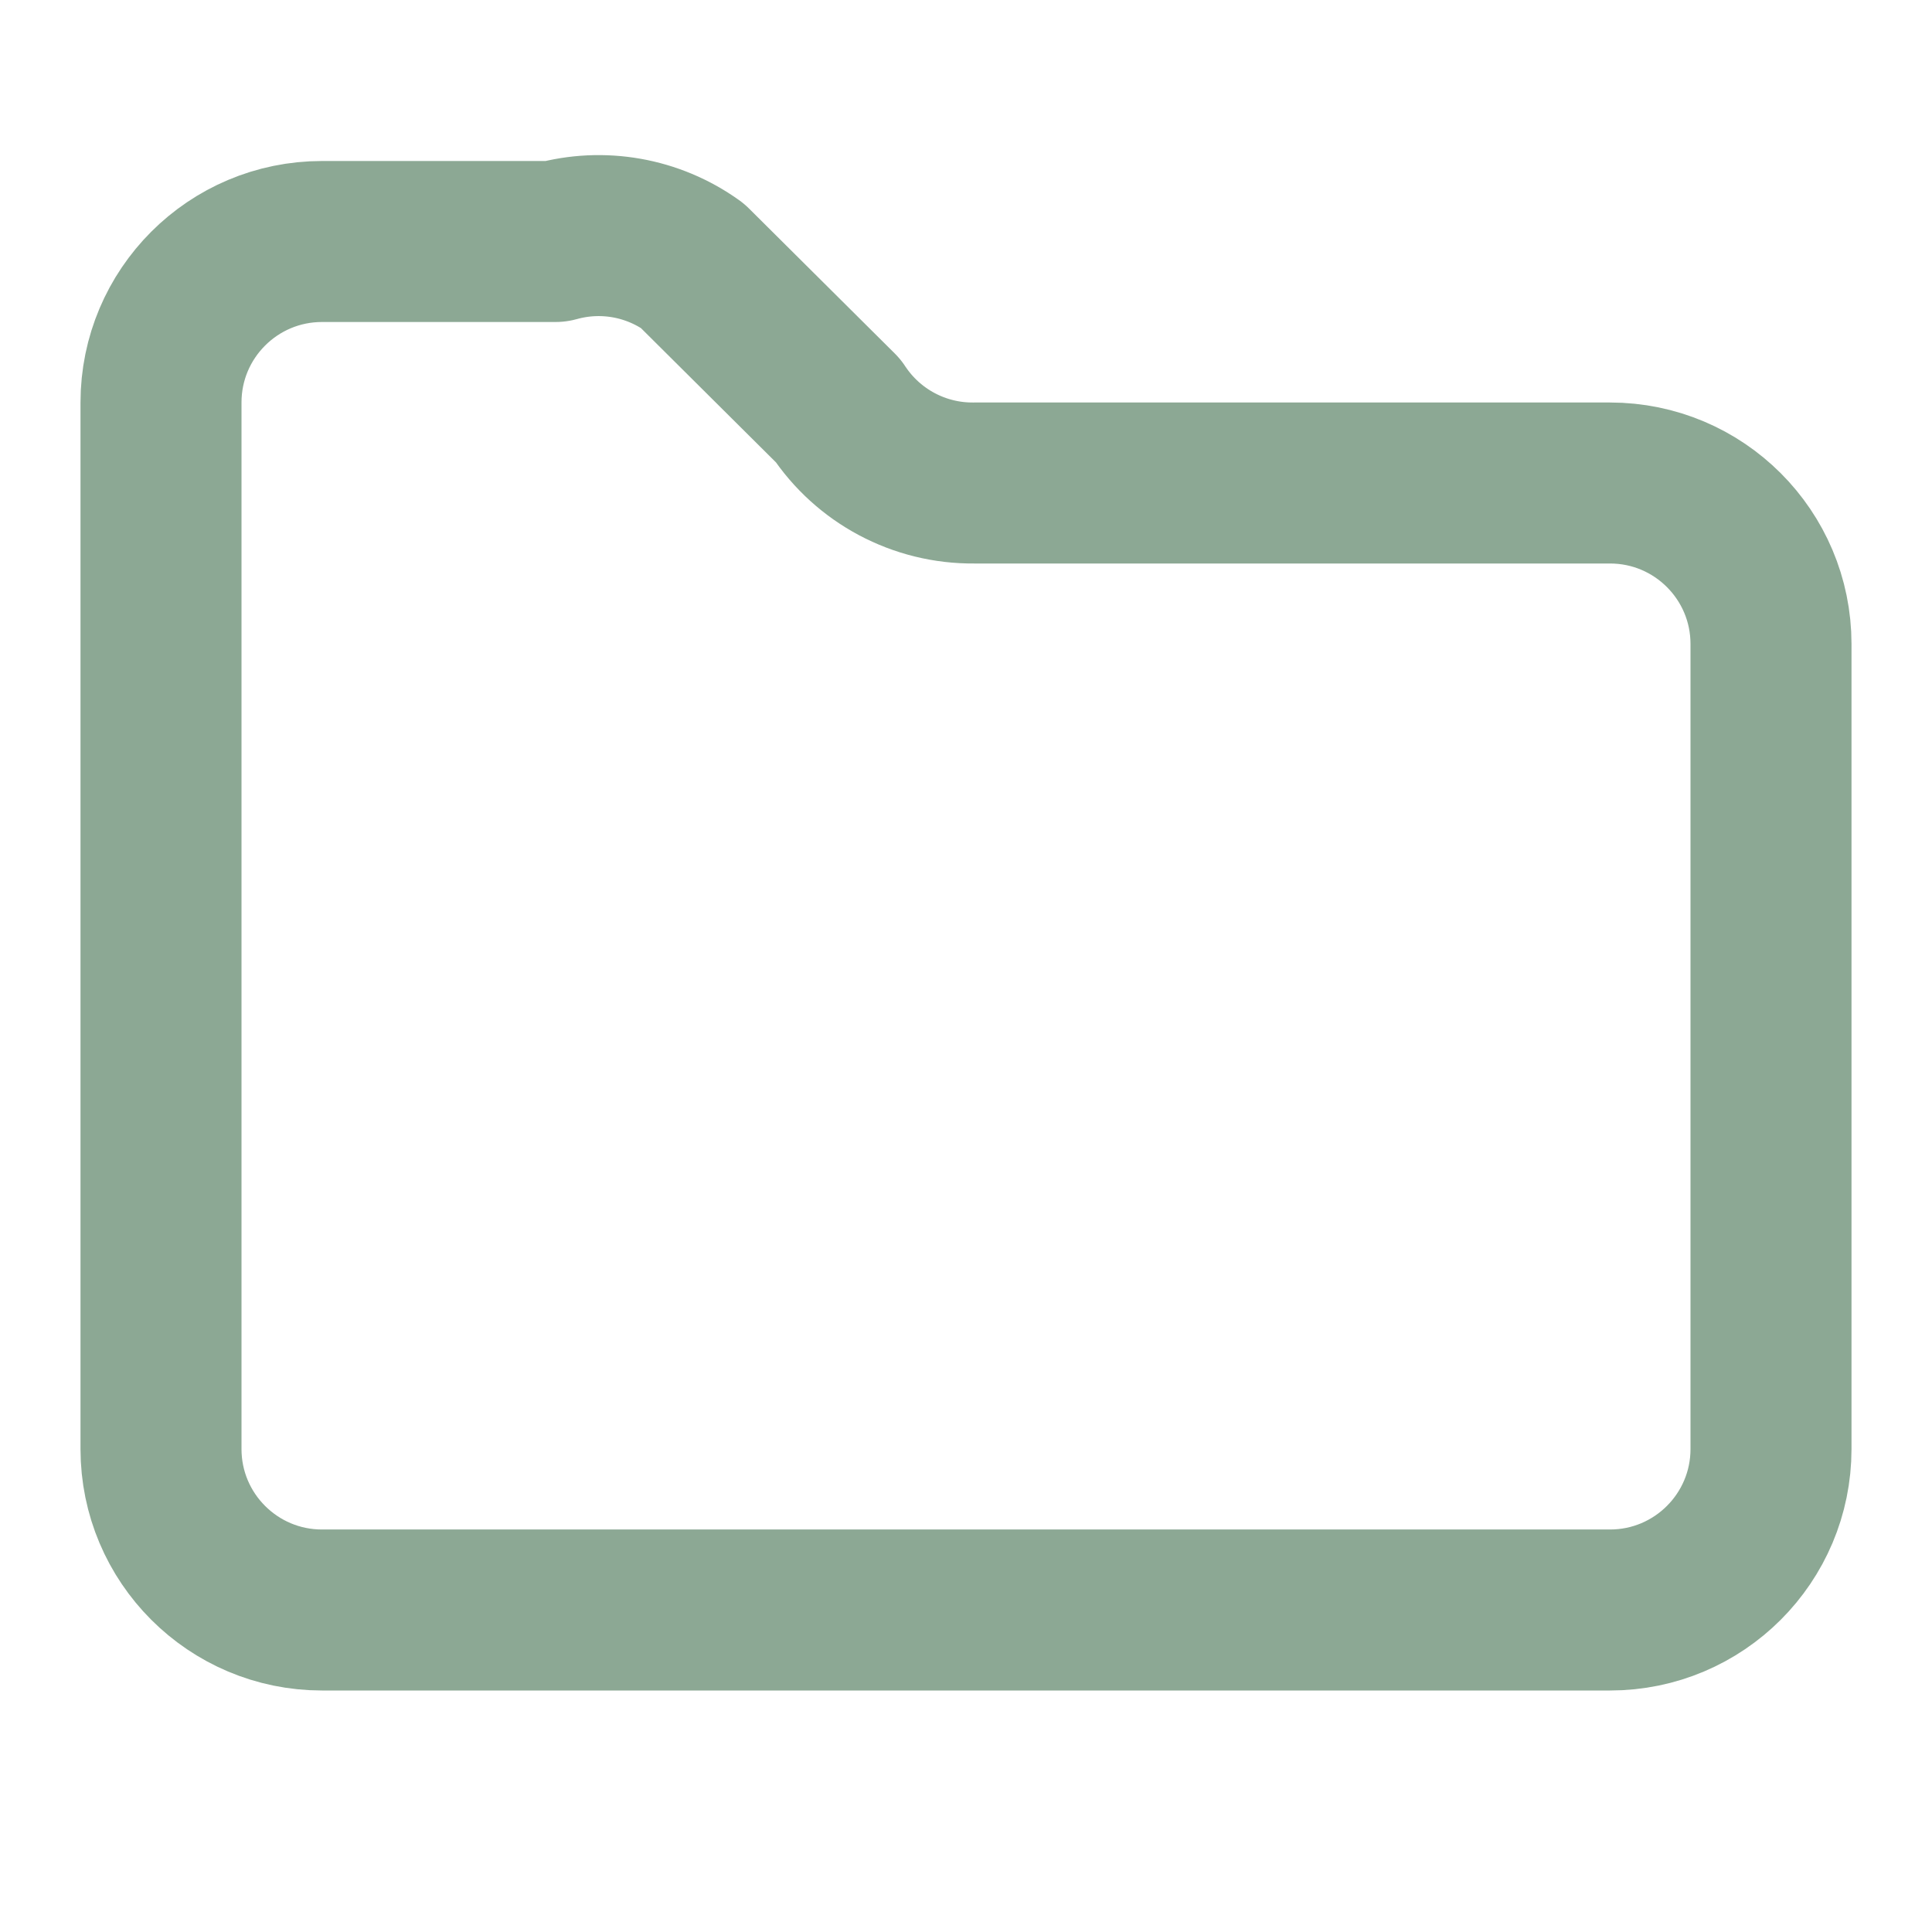
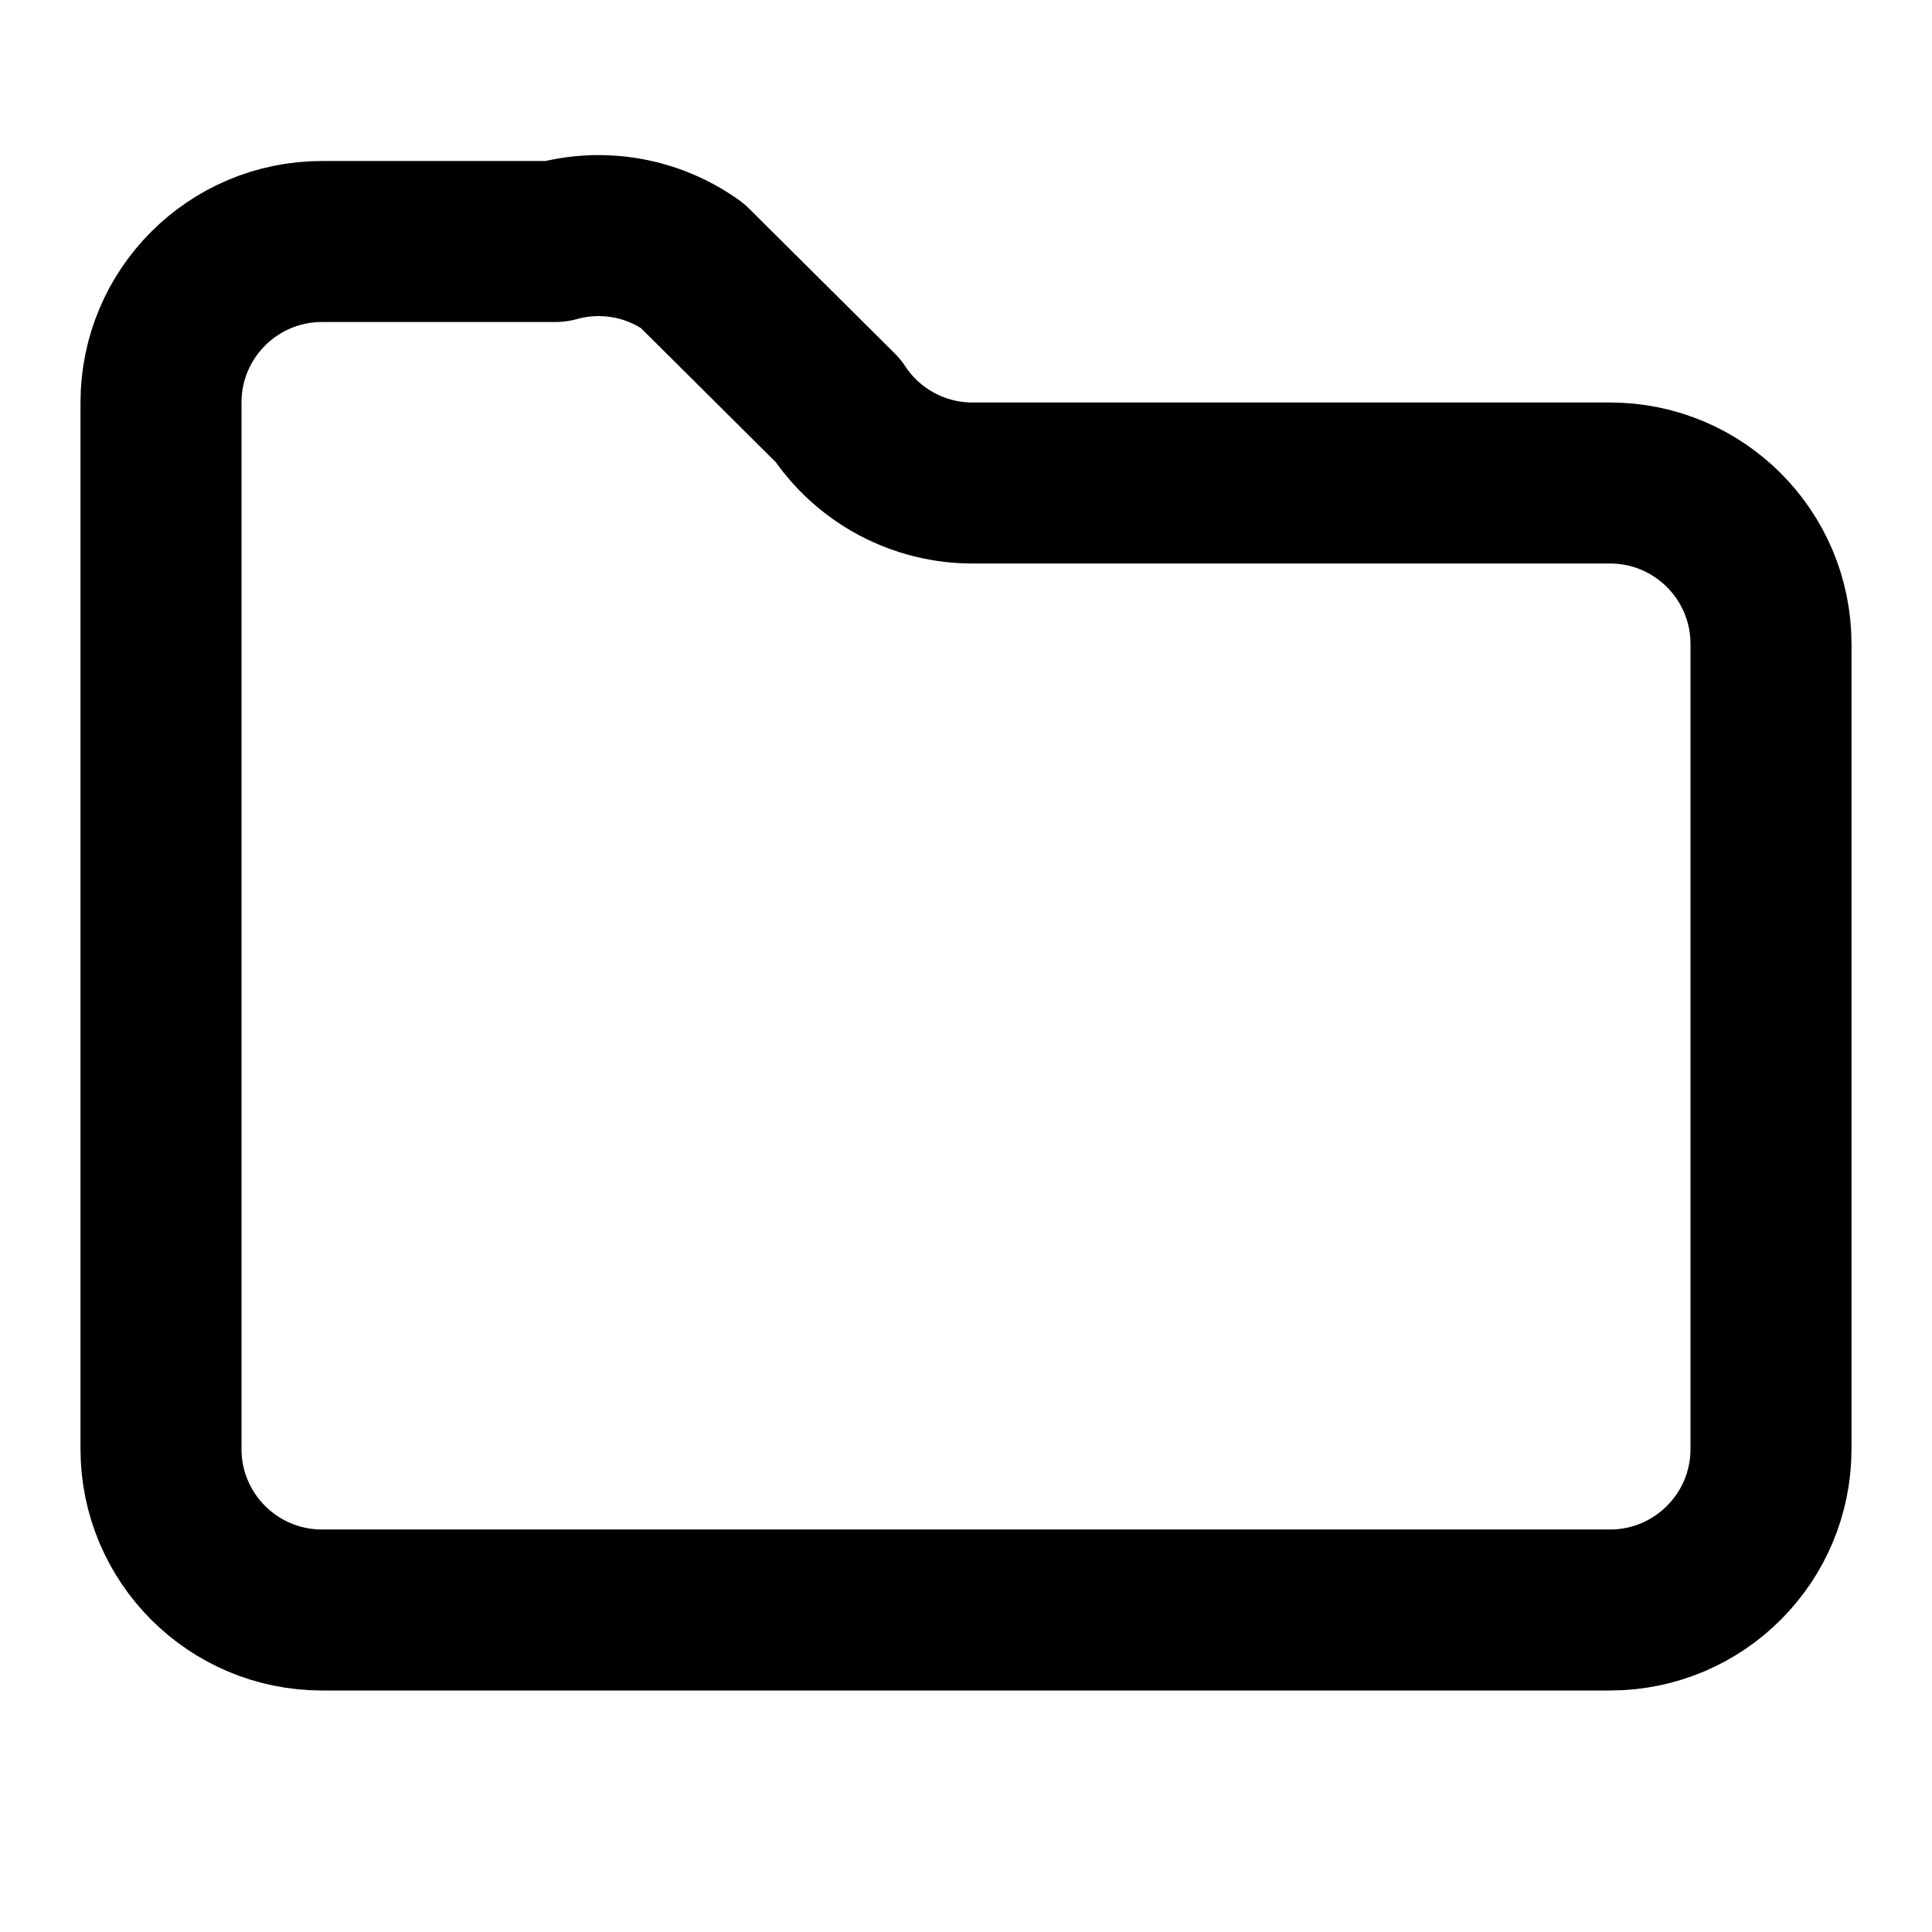
- <svg xmlns="http://www.w3.org/2000/svg" viewBox="0 0 24 24" fill="none" stroke="#8ca894" stroke-width="2" stroke-linecap="round" stroke-linejoin="round">
+ <svg xmlns="http://www.w3.org/2000/svg" viewBox="0 0 24 24" fill="none" stroke="currentColor" stroke-width="2" stroke-linecap="round" stroke-linejoin="round">
  <path d="M20 20a2 2 0 0 0 2-2V8a2 2 0 0 0-2-2h-7.9a2 2 0 0 1-1.69-.9L8.6 3.3A2 2 0 0 0 6.9 3H4a2 2 0 0 0-2 2v13a2 2 0 0 0 2 2z" />
</svg>
